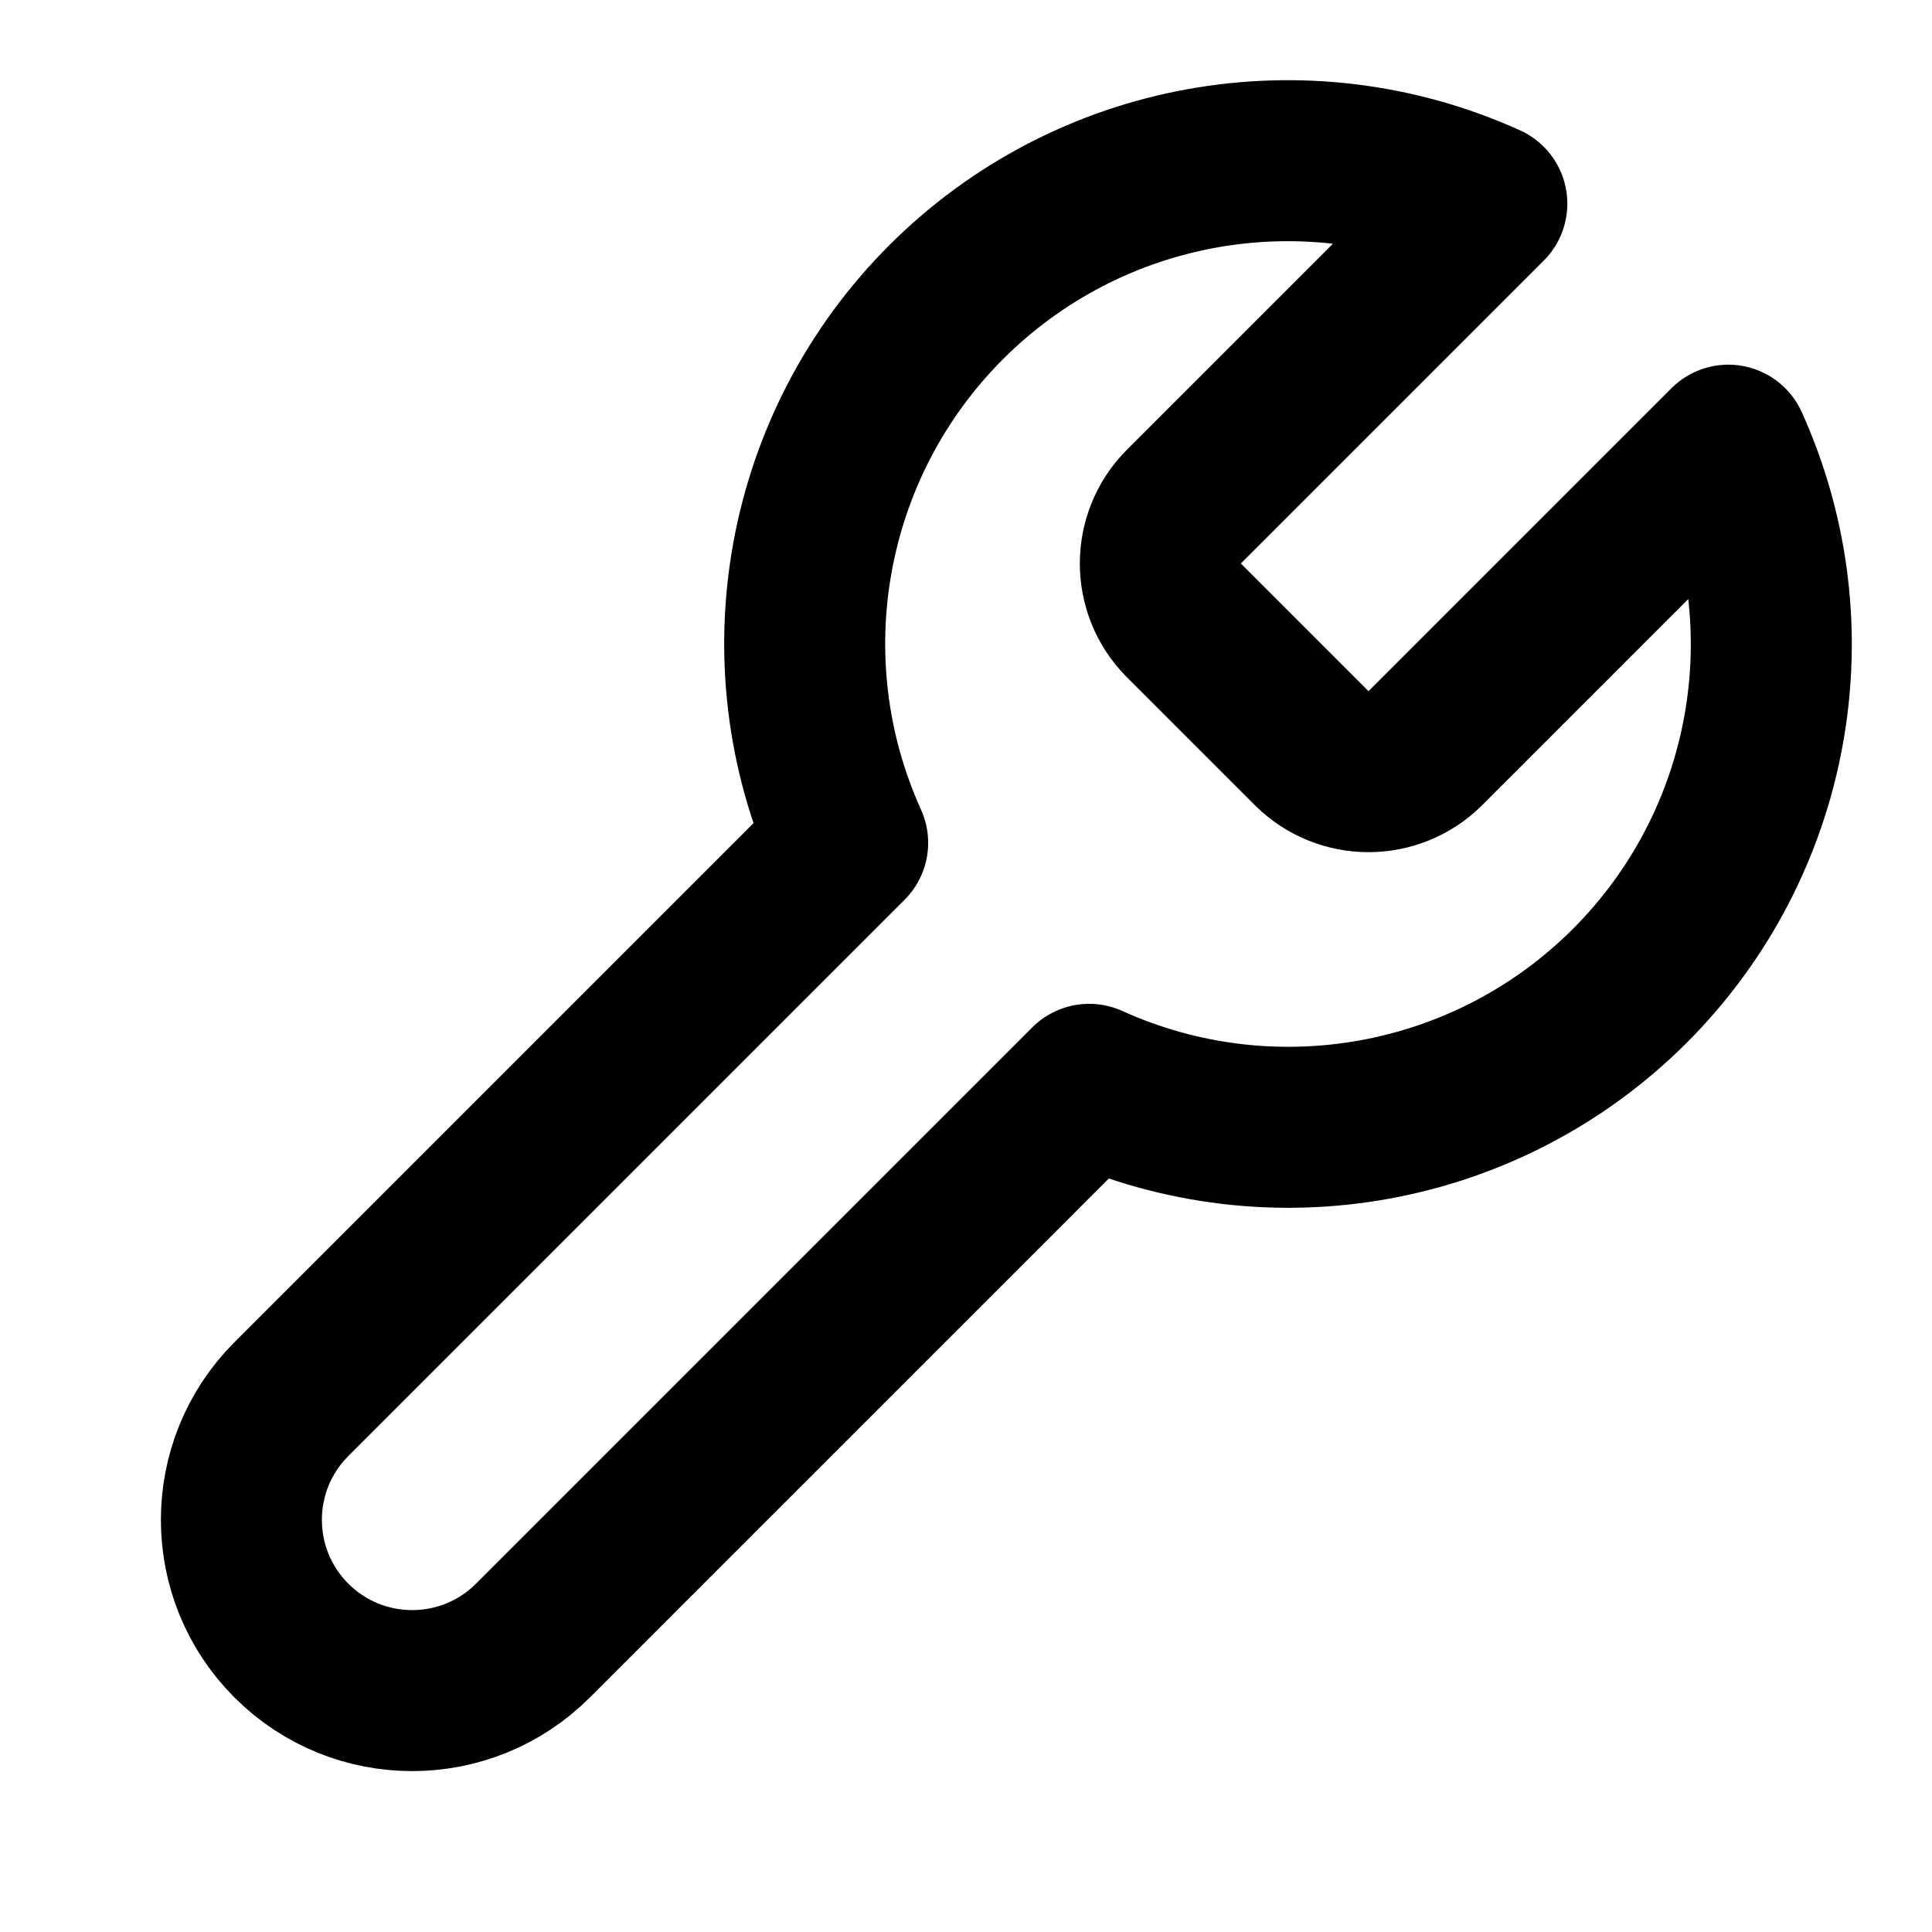
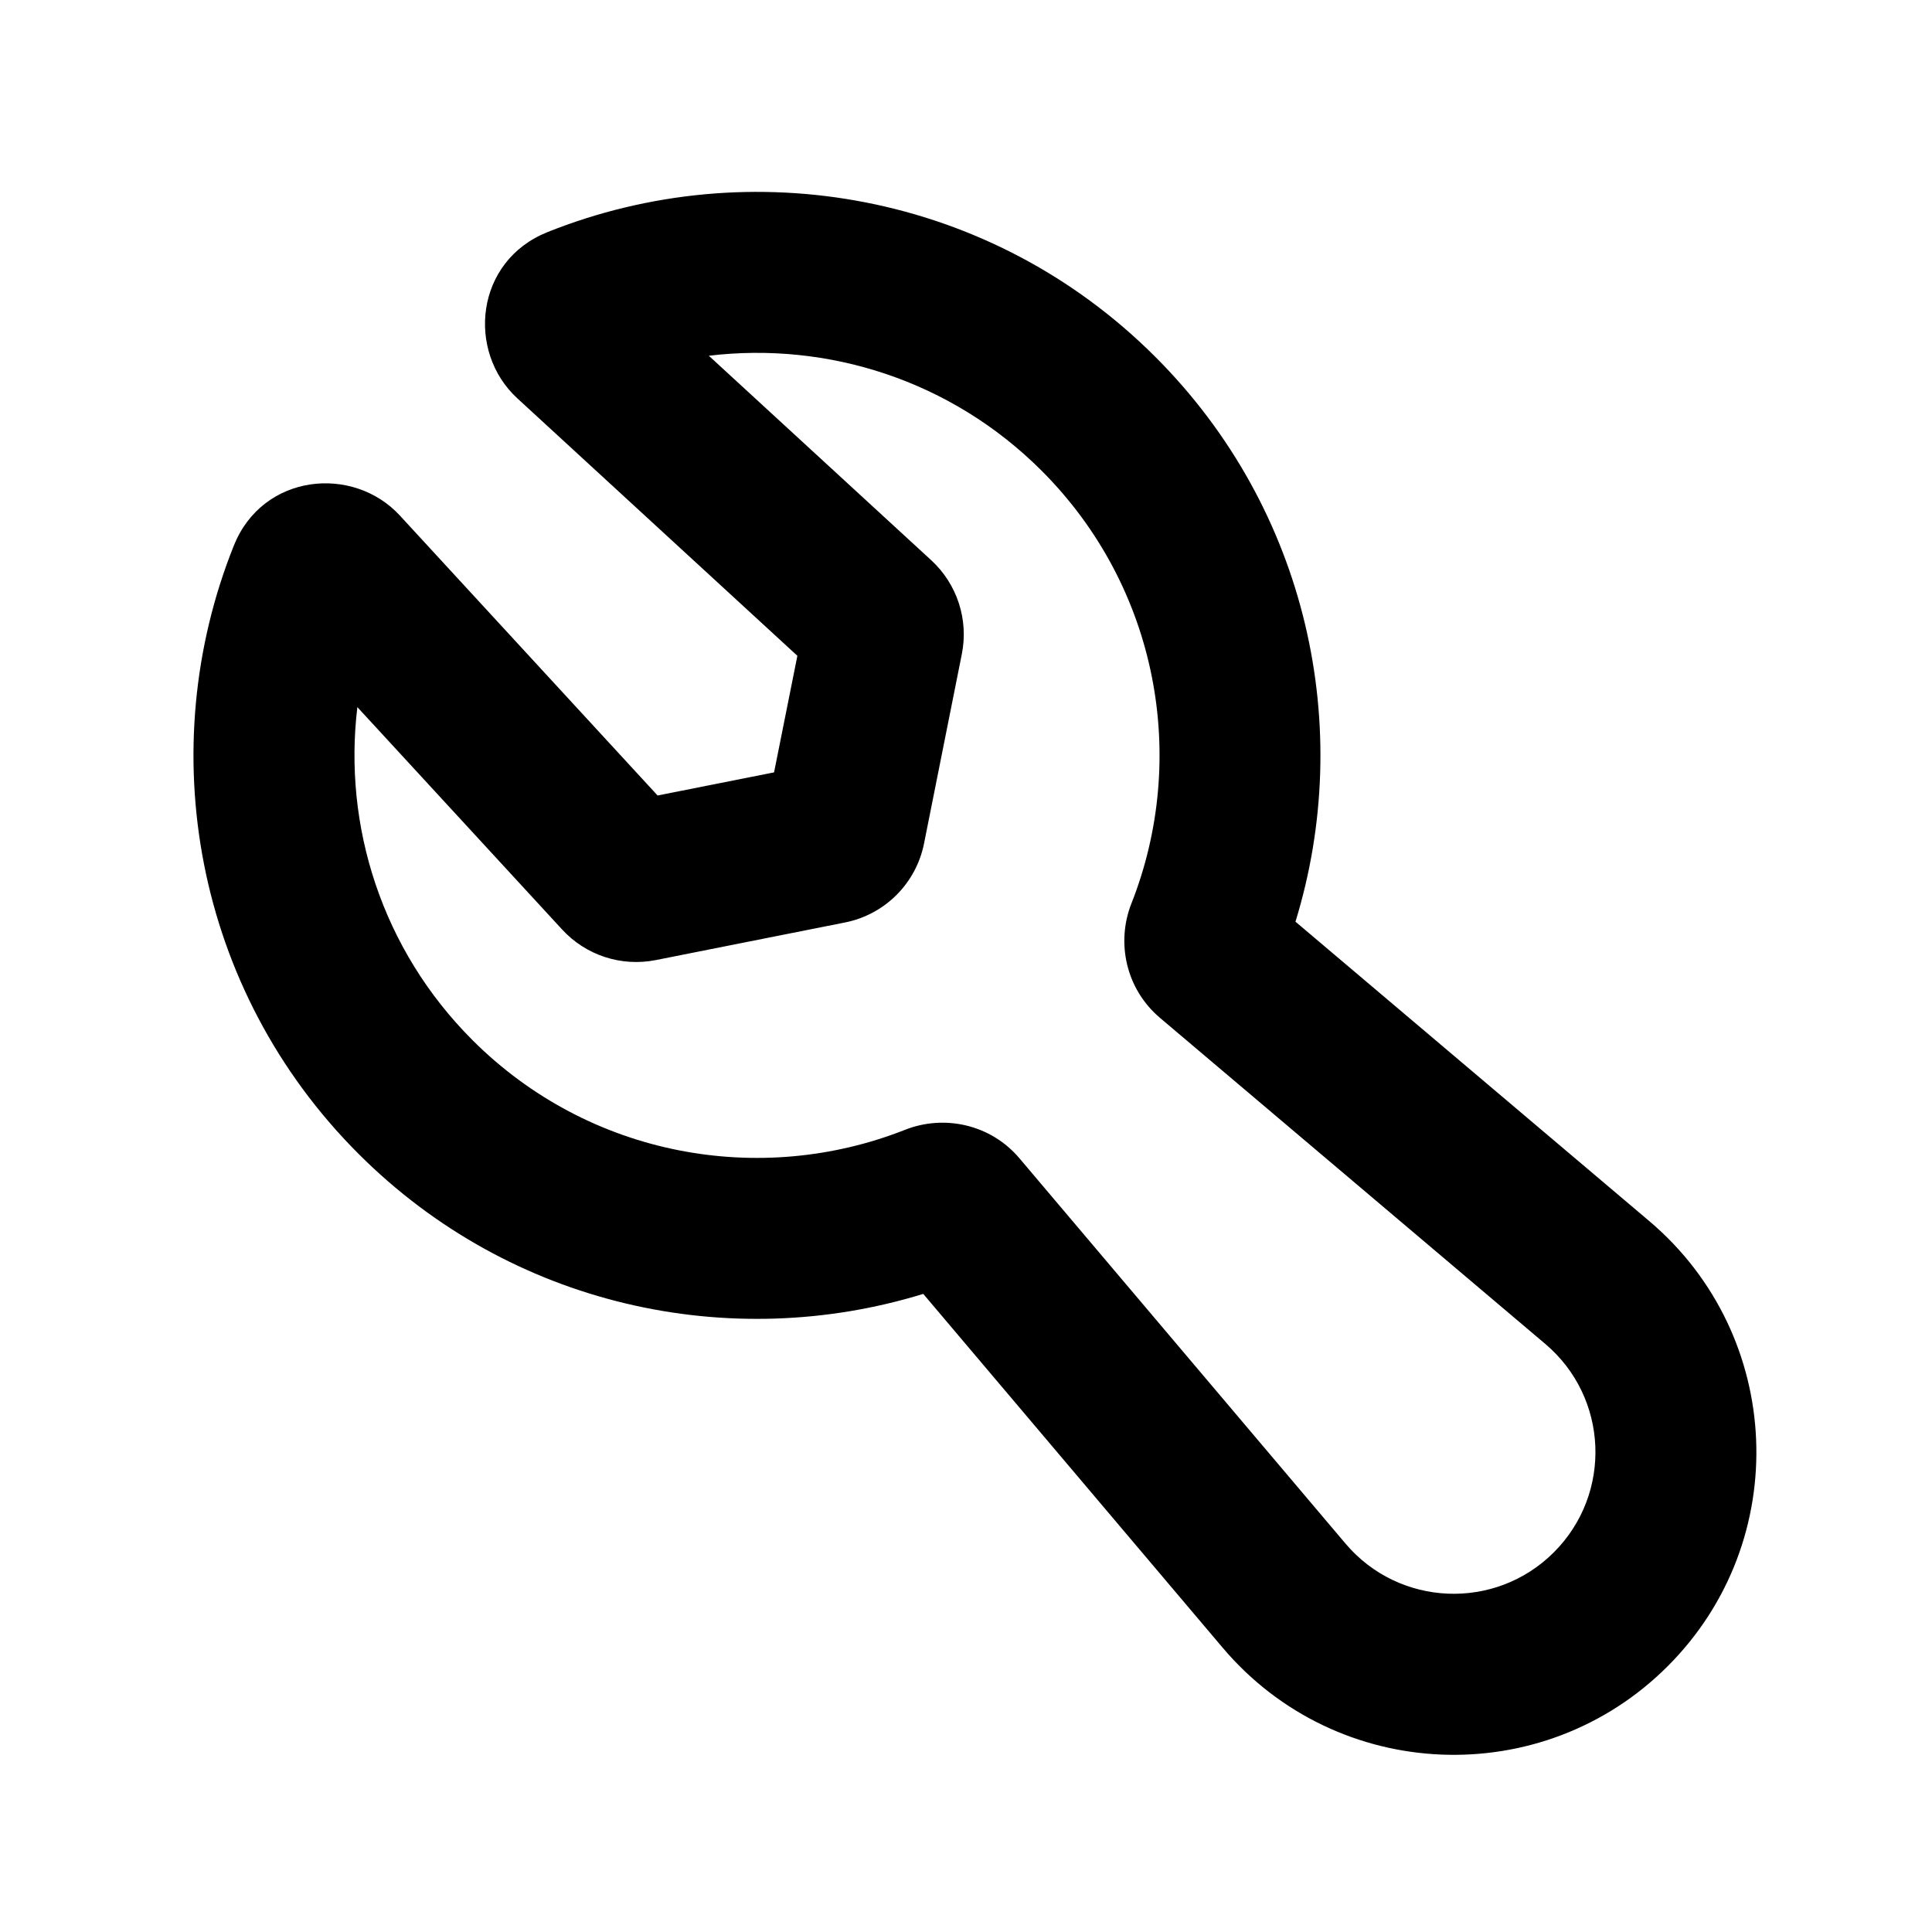
- <svg xmlns="http://www.w3.org/2000/svg" class="feather feather-tool" fill="none" height="24" stroke="currentColor" stroke-linecap="round" stroke-linejoin="round" stroke-width="2" viewBox="0 0 24 24" width="24">
-   <path d="M14.7 6.3a1 1 0 0 0 0 1.4l1.6 1.6a1 1 0 0 0 1.4 0l3.77-3.77a6 6 0 0 1-7.94 7.94l-6.91 6.91a2.12 2.12 0 0 1-3-3l6.91-6.91a6 6 0 0 1 7.94-7.94l-3.76 3.76z" />
+ <svg xmlns="http://www.w3.org/2000/svg" version="1.1" width="32" height="32" viewBox="0 0 32 32">
+   <path d="M9.064 3.846c3.36-1.345 7.348-0.659 10.073 2.066 2.533 2.533 3.304 6.157 2.32 9.354l5.859 4.958c2.239 1.895 2.381 5.299 0.307 7.373s-5.478 1.933-7.373-0.307l-4.958-5.859c-3.197 0.984-6.821 0.213-9.354-2.32-2.725-2.725-3.411-6.714-2.065-10.074 0.477-1.192 1.973-1.342 2.751-0.497l4.268 4.636 1.929-0.383 0.386-1.931-4.638-4.264c-0.847-0.778-0.696-2.275 0.496-2.752zM11.74 5.892l3.685 3.388c0.428 0.394 0.62 0.983 0.506 1.553l-0.626 3.138c-0.132 0.661-0.649 1.177-1.309 1.308l-3.134 0.623c-0.57 0.113-1.158-0.078-1.551-0.506l-3.392-3.684c-0.236 1.963 0.401 4.009 1.905 5.514 1.936 1.936 4.768 2.434 7.167 1.487 0.645-0.255 1.416-0.094 1.895 0.473l5.4 6.381c0.887 1.048 2.481 1.115 3.452 0.143s0.905-2.564-0.144-3.451l-6.381-5.4c-0.567-0.48-0.728-1.25-0.473-1.895 0.947-2.399 0.449-5.231-1.487-7.167-1.504-1.504-3.549-2.14-5.511-1.905z" />
</svg>
